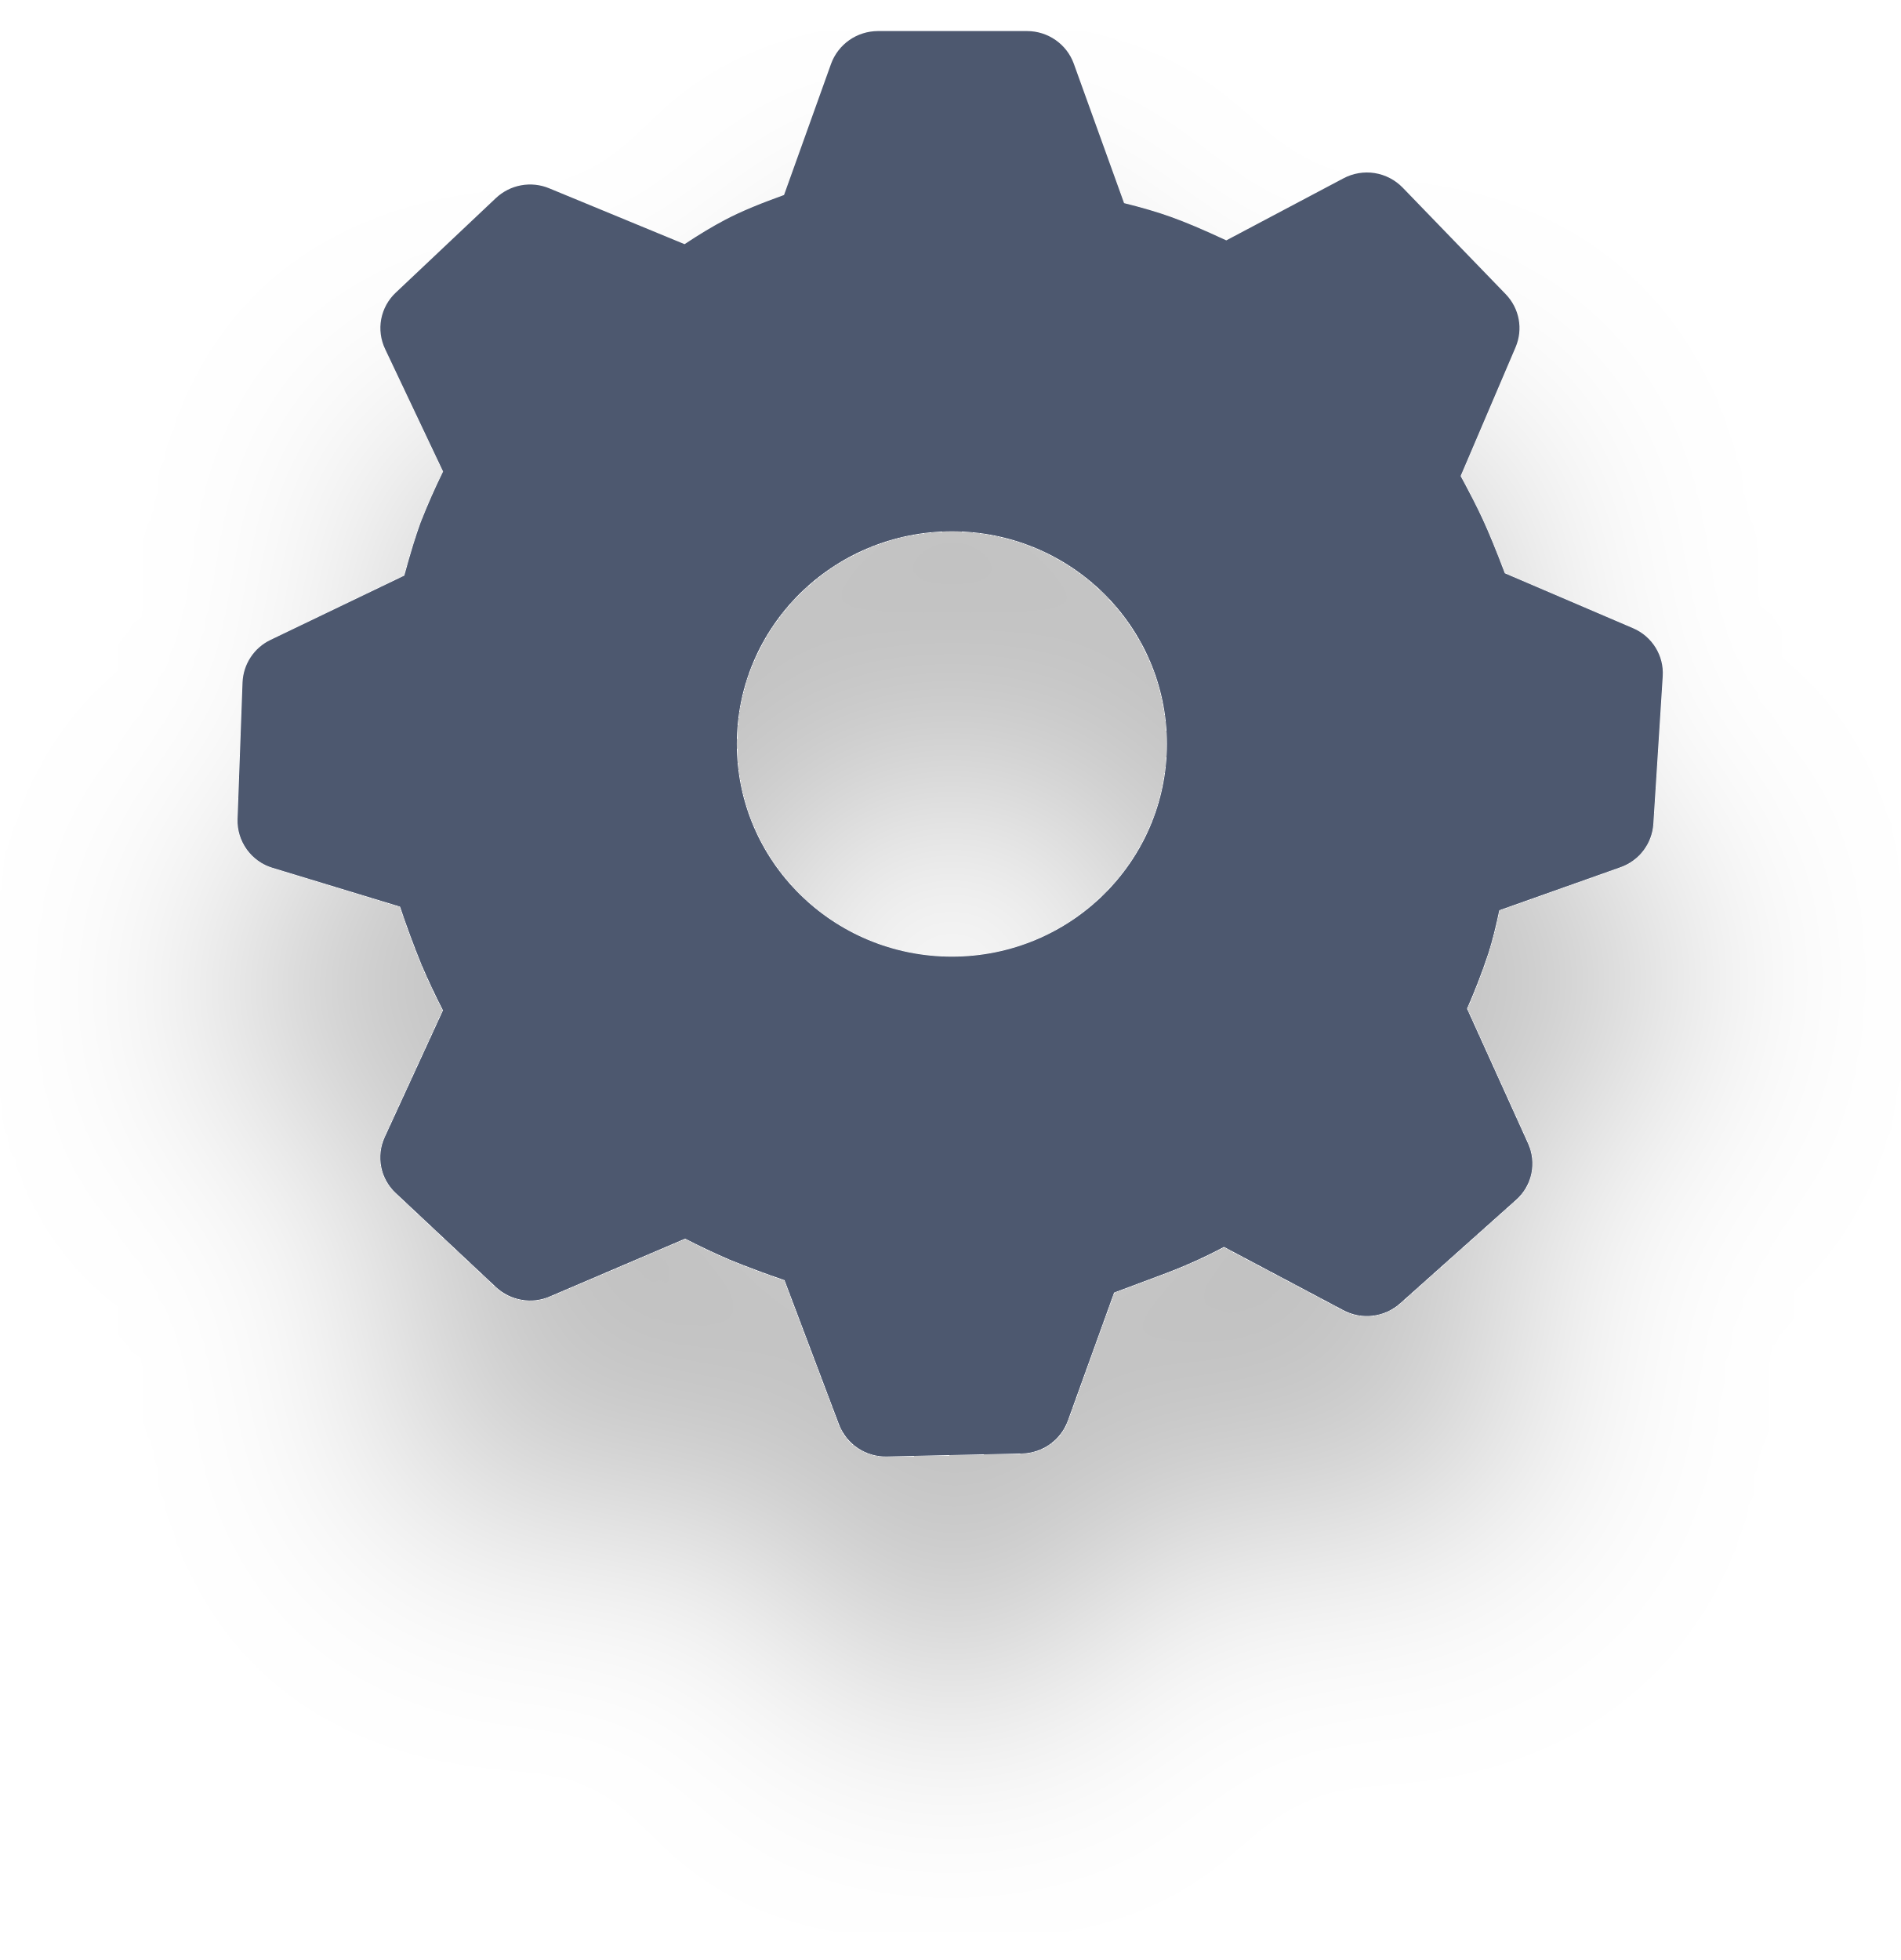
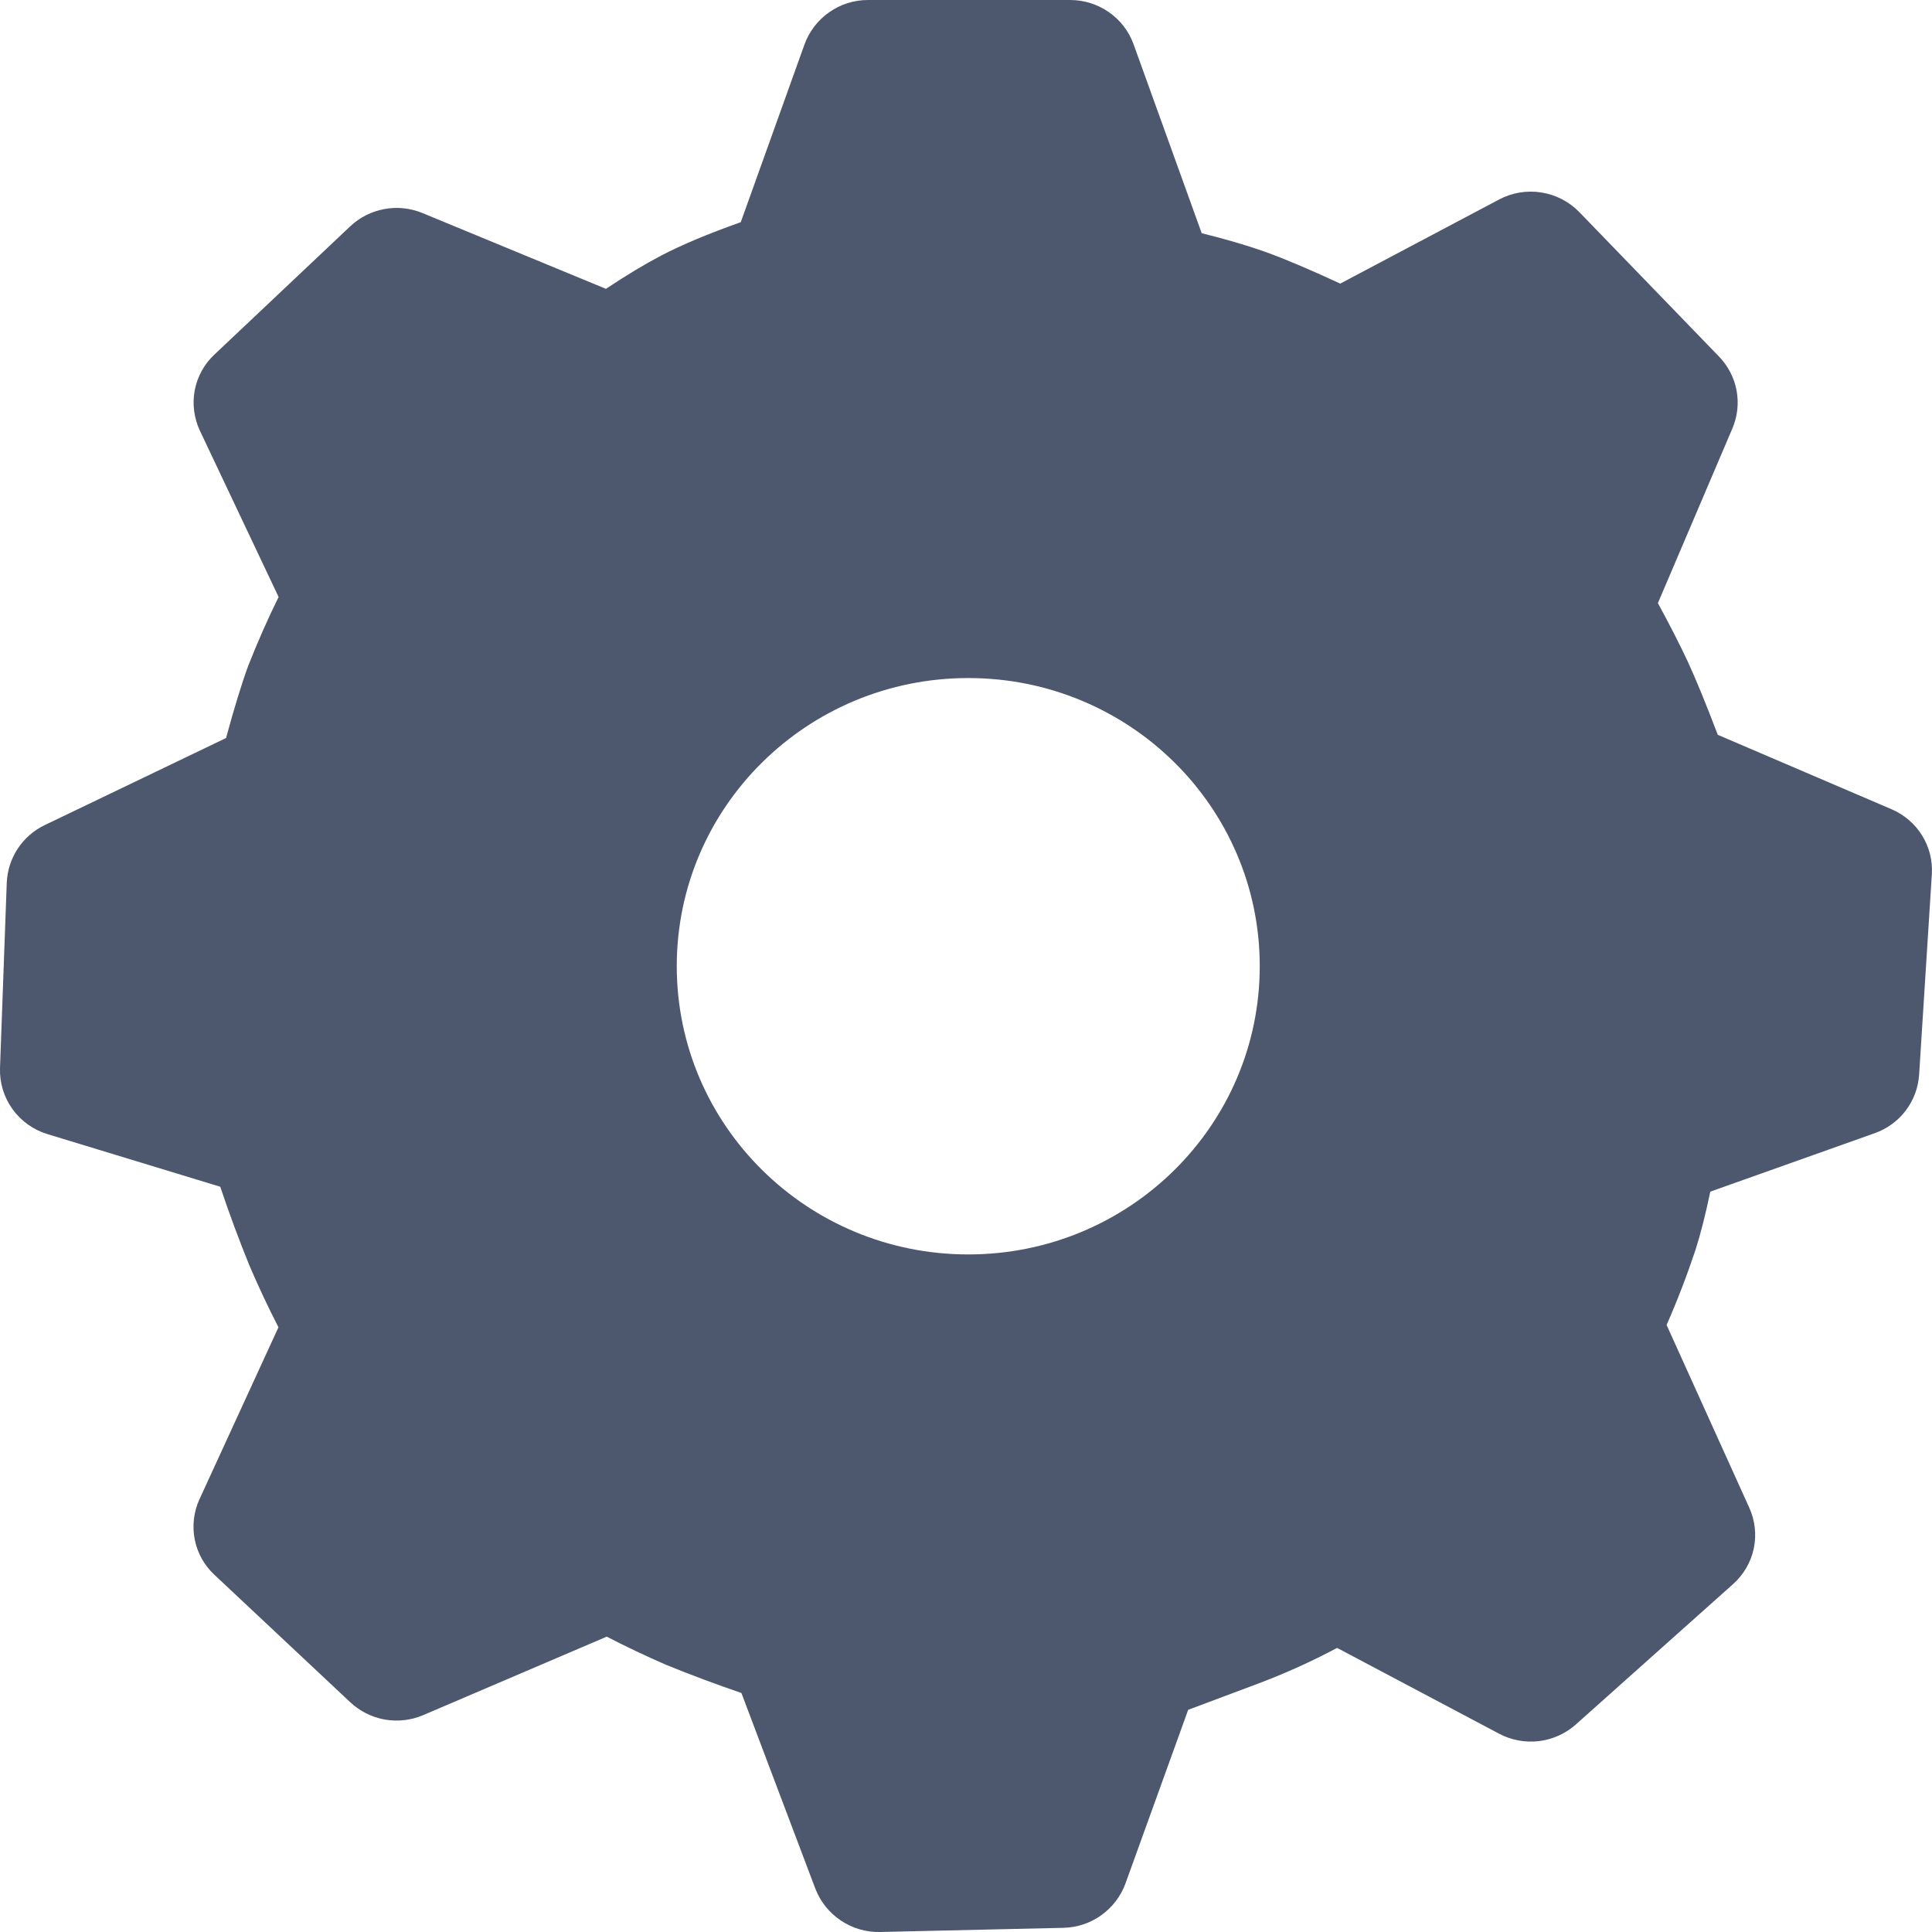
- <svg xmlns="http://www.w3.org/2000/svg" width="32" height="33" viewBox="0 0 32 33" fill="currentColor">
-   <g filter="url(#filter0_d_2445_10727)">
-     <path d="M17.294 0.523C17.646 0.523 17.962 0.743 18.081 1.072L18.928 3.42C19.231 3.495 19.493 3.572 19.713 3.651C19.953 3.736 20.265 3.868 20.649 4.047L22.621 3.003C22.782 2.917 22.967 2.886 23.147 2.914C23.327 2.943 23.493 3.029 23.62 3.16L25.355 4.954C25.585 5.193 25.65 5.542 25.52 5.847L24.595 8.015C24.748 8.297 24.871 8.538 24.965 8.74C25.066 8.958 25.191 9.262 25.339 9.652L27.496 10.576C27.82 10.714 28.02 11.038 27.998 11.384L27.84 13.874C27.829 14.036 27.771 14.191 27.673 14.32C27.575 14.449 27.441 14.547 27.288 14.601L25.246 15.326C25.187 15.608 25.126 15.851 25.061 16.054C24.956 16.369 24.837 16.678 24.703 16.983L25.729 19.25C25.802 19.41 25.822 19.588 25.786 19.76C25.75 19.931 25.659 20.086 25.528 20.202L23.577 21.944C23.448 22.059 23.288 22.132 23.117 22.152C22.946 22.173 22.773 22.141 22.621 22.06L20.61 20.994C20.296 21.161 19.971 21.308 19.638 21.434L18.76 21.763L17.98 23.923C17.922 24.081 17.817 24.218 17.68 24.316C17.543 24.413 17.38 24.468 17.212 24.472L14.932 24.523C14.759 24.527 14.59 24.478 14.446 24.382C14.302 24.286 14.192 24.148 14.129 23.987L13.21 21.554C12.897 21.447 12.586 21.331 12.279 21.206C12.028 21.098 11.78 20.98 11.537 20.855L9.257 21.829C9.107 21.894 8.942 21.913 8.781 21.884C8.62 21.856 8.471 21.782 8.351 21.67L6.664 20.087C6.538 19.97 6.452 19.816 6.419 19.647C6.386 19.479 6.406 19.303 6.478 19.147L7.459 17.011C7.329 16.758 7.208 16.5 7.096 16.238C6.966 15.918 6.846 15.593 6.736 15.265L4.588 14.611C4.414 14.559 4.262 14.45 4.155 14.301C4.049 14.153 3.994 13.974 4 13.792L4.084 11.486C4.091 11.336 4.138 11.19 4.221 11.065C4.304 10.939 4.419 10.839 4.555 10.774L6.808 9.691C6.912 9.309 7.004 9.01 7.084 8.794C7.198 8.504 7.323 8.219 7.461 7.939L6.484 5.875C6.41 5.719 6.387 5.542 6.419 5.372C6.452 5.201 6.537 5.046 6.664 4.927L8.349 3.336C8.467 3.225 8.615 3.149 8.775 3.12C8.934 3.091 9.099 3.108 9.249 3.171L11.527 4.111C11.778 3.944 12.007 3.807 12.213 3.699C12.459 3.569 12.788 3.431 13.202 3.283L13.994 1.074C14.053 0.913 14.16 0.774 14.301 0.675C14.441 0.577 14.609 0.524 14.781 0.523H17.294ZM16.029 8.946C14.028 8.946 12.407 10.548 12.407 12.526C12.407 14.503 14.028 16.107 16.029 16.107C18.029 16.107 19.649 14.503 19.649 12.526C19.649 10.548 18.029 8.946 16.029 8.946Z" fill="#4D586F" />
-   </g>
-   <defs>
-     <filter id="filter0_d_2445_10727" x="0" y="0.523" width="32" height="32" filterUnits="userSpaceOnUse" color-interpolation-filters="sRGB">
-       <feFlood flood-opacity="0" result="BackgroundImageFix" />
-       <feColorMatrix in="SourceAlpha" type="matrix" values="0 0 0 0 0 0 0 0 0 0 0 0 0 0 0 0 0 0 127 0" result="hardAlpha" />
-       <feOffset dy="4" />
-       <feGaussianBlur stdDeviation="2" />
-       <feComposite in2="hardAlpha" operator="out" />
-       <feColorMatrix type="matrix" values="0 0 0 0 0 0 0 0 0 0 0 0 0 0 0 0 0 0 0.25 0" />
-       <feBlend mode="normal" in2="BackgroundImageFix" result="effect1_dropShadow_2445_10727" />
-       <feBlend mode="normal" in="SourceGraphic" in2="effect1_dropShadow_2445_10727" result="shape" />
-     </filter>
-   </defs>
+ <svg xmlns="http://www.w3.org/2000/svg" width="24" height="24" viewBox="0 0 24 24" fill="none">
+   <path d="M13.294 0C13.646 0 13.962 0.22 14.081 0.548L14.928 2.897C15.231 2.972 15.493 3.049 15.713 3.127C15.953 3.213 16.265 3.345 16.649 3.523L18.621 2.479C18.782 2.393 18.967 2.362 19.147 2.391C19.327 2.419 19.493 2.505 19.62 2.636L21.355 4.43C21.585 4.669 21.65 5.018 21.52 5.323L20.595 7.492C20.748 7.773 20.871 8.015 20.965 8.216C21.066 8.435 21.191 8.739 21.339 9.128L23.496 10.052C23.82 10.19 24.02 10.514 23.998 10.861L23.84 13.351C23.829 13.513 23.771 13.668 23.673 13.797C23.575 13.926 23.441 14.023 23.288 14.077L21.246 14.803C21.187 15.085 21.126 15.327 21.061 15.53C20.956 15.845 20.837 16.155 20.703 16.459L21.729 18.727C21.802 18.886 21.822 19.065 21.786 19.236C21.75 19.407 21.659 19.563 21.528 19.679L19.577 21.421C19.448 21.536 19.288 21.608 19.117 21.629C18.946 21.649 18.773 21.617 18.621 21.536L16.61 20.471C16.296 20.638 15.971 20.785 15.638 20.911L14.76 21.24L13.98 23.4C13.922 23.558 13.817 23.694 13.68 23.792C13.543 23.89 13.38 23.944 13.212 23.948L10.932 24C10.759 24.004 10.59 23.954 10.446 23.858C10.302 23.762 10.192 23.625 10.129 23.463L9.21 21.031C8.897 20.924 8.586 20.808 8.279 20.683C8.028 20.574 7.78 20.457 7.537 20.331L5.257 21.306C5.107 21.37 4.942 21.389 4.781 21.361C4.62 21.333 4.471 21.258 4.351 21.146L2.664 19.563C2.538 19.446 2.452 19.293 2.419 19.124C2.386 18.955 2.406 18.78 2.478 18.624L3.459 16.488C3.329 16.235 3.208 15.977 3.096 15.715C2.966 15.394 2.846 15.07 2.736 14.742L0.588 14.088C0.414 14.035 0.262 13.926 0.155 13.778C0.049 13.63 -0.006 13.451 0 13.268L0.084 10.963C0.091 10.813 0.138 10.667 0.221 10.541C0.304 10.416 0.419 10.315 0.555 10.25L2.808 9.168C2.912 8.786 3.004 8.486 3.084 8.27C3.198 7.98 3.323 7.695 3.461 7.416L2.484 5.352C2.41 5.195 2.387 5.019 2.419 4.848C2.452 4.678 2.537 4.522 2.664 4.404L4.349 2.813C4.467 2.701 4.615 2.626 4.775 2.597C4.934 2.567 5.099 2.585 5.249 2.647L7.527 3.588C7.778 3.421 8.007 3.283 8.213 3.175C8.459 3.046 8.788 2.907 9.202 2.76L9.994 0.551C10.053 0.39 10.16 0.25 10.301 0.152C10.441 0.053 10.609 0 10.781 0L13.294 0ZM12.029 8.423C10.028 8.423 8.407 10.025 8.407 12.002C8.407 13.98 10.028 15.583 12.029 15.583C14.029 15.583 15.649 13.98 15.649 12.002C15.649 10.025 14.029 8.423 12.029 8.423Z" fill="#4D586F" />
</svg>
